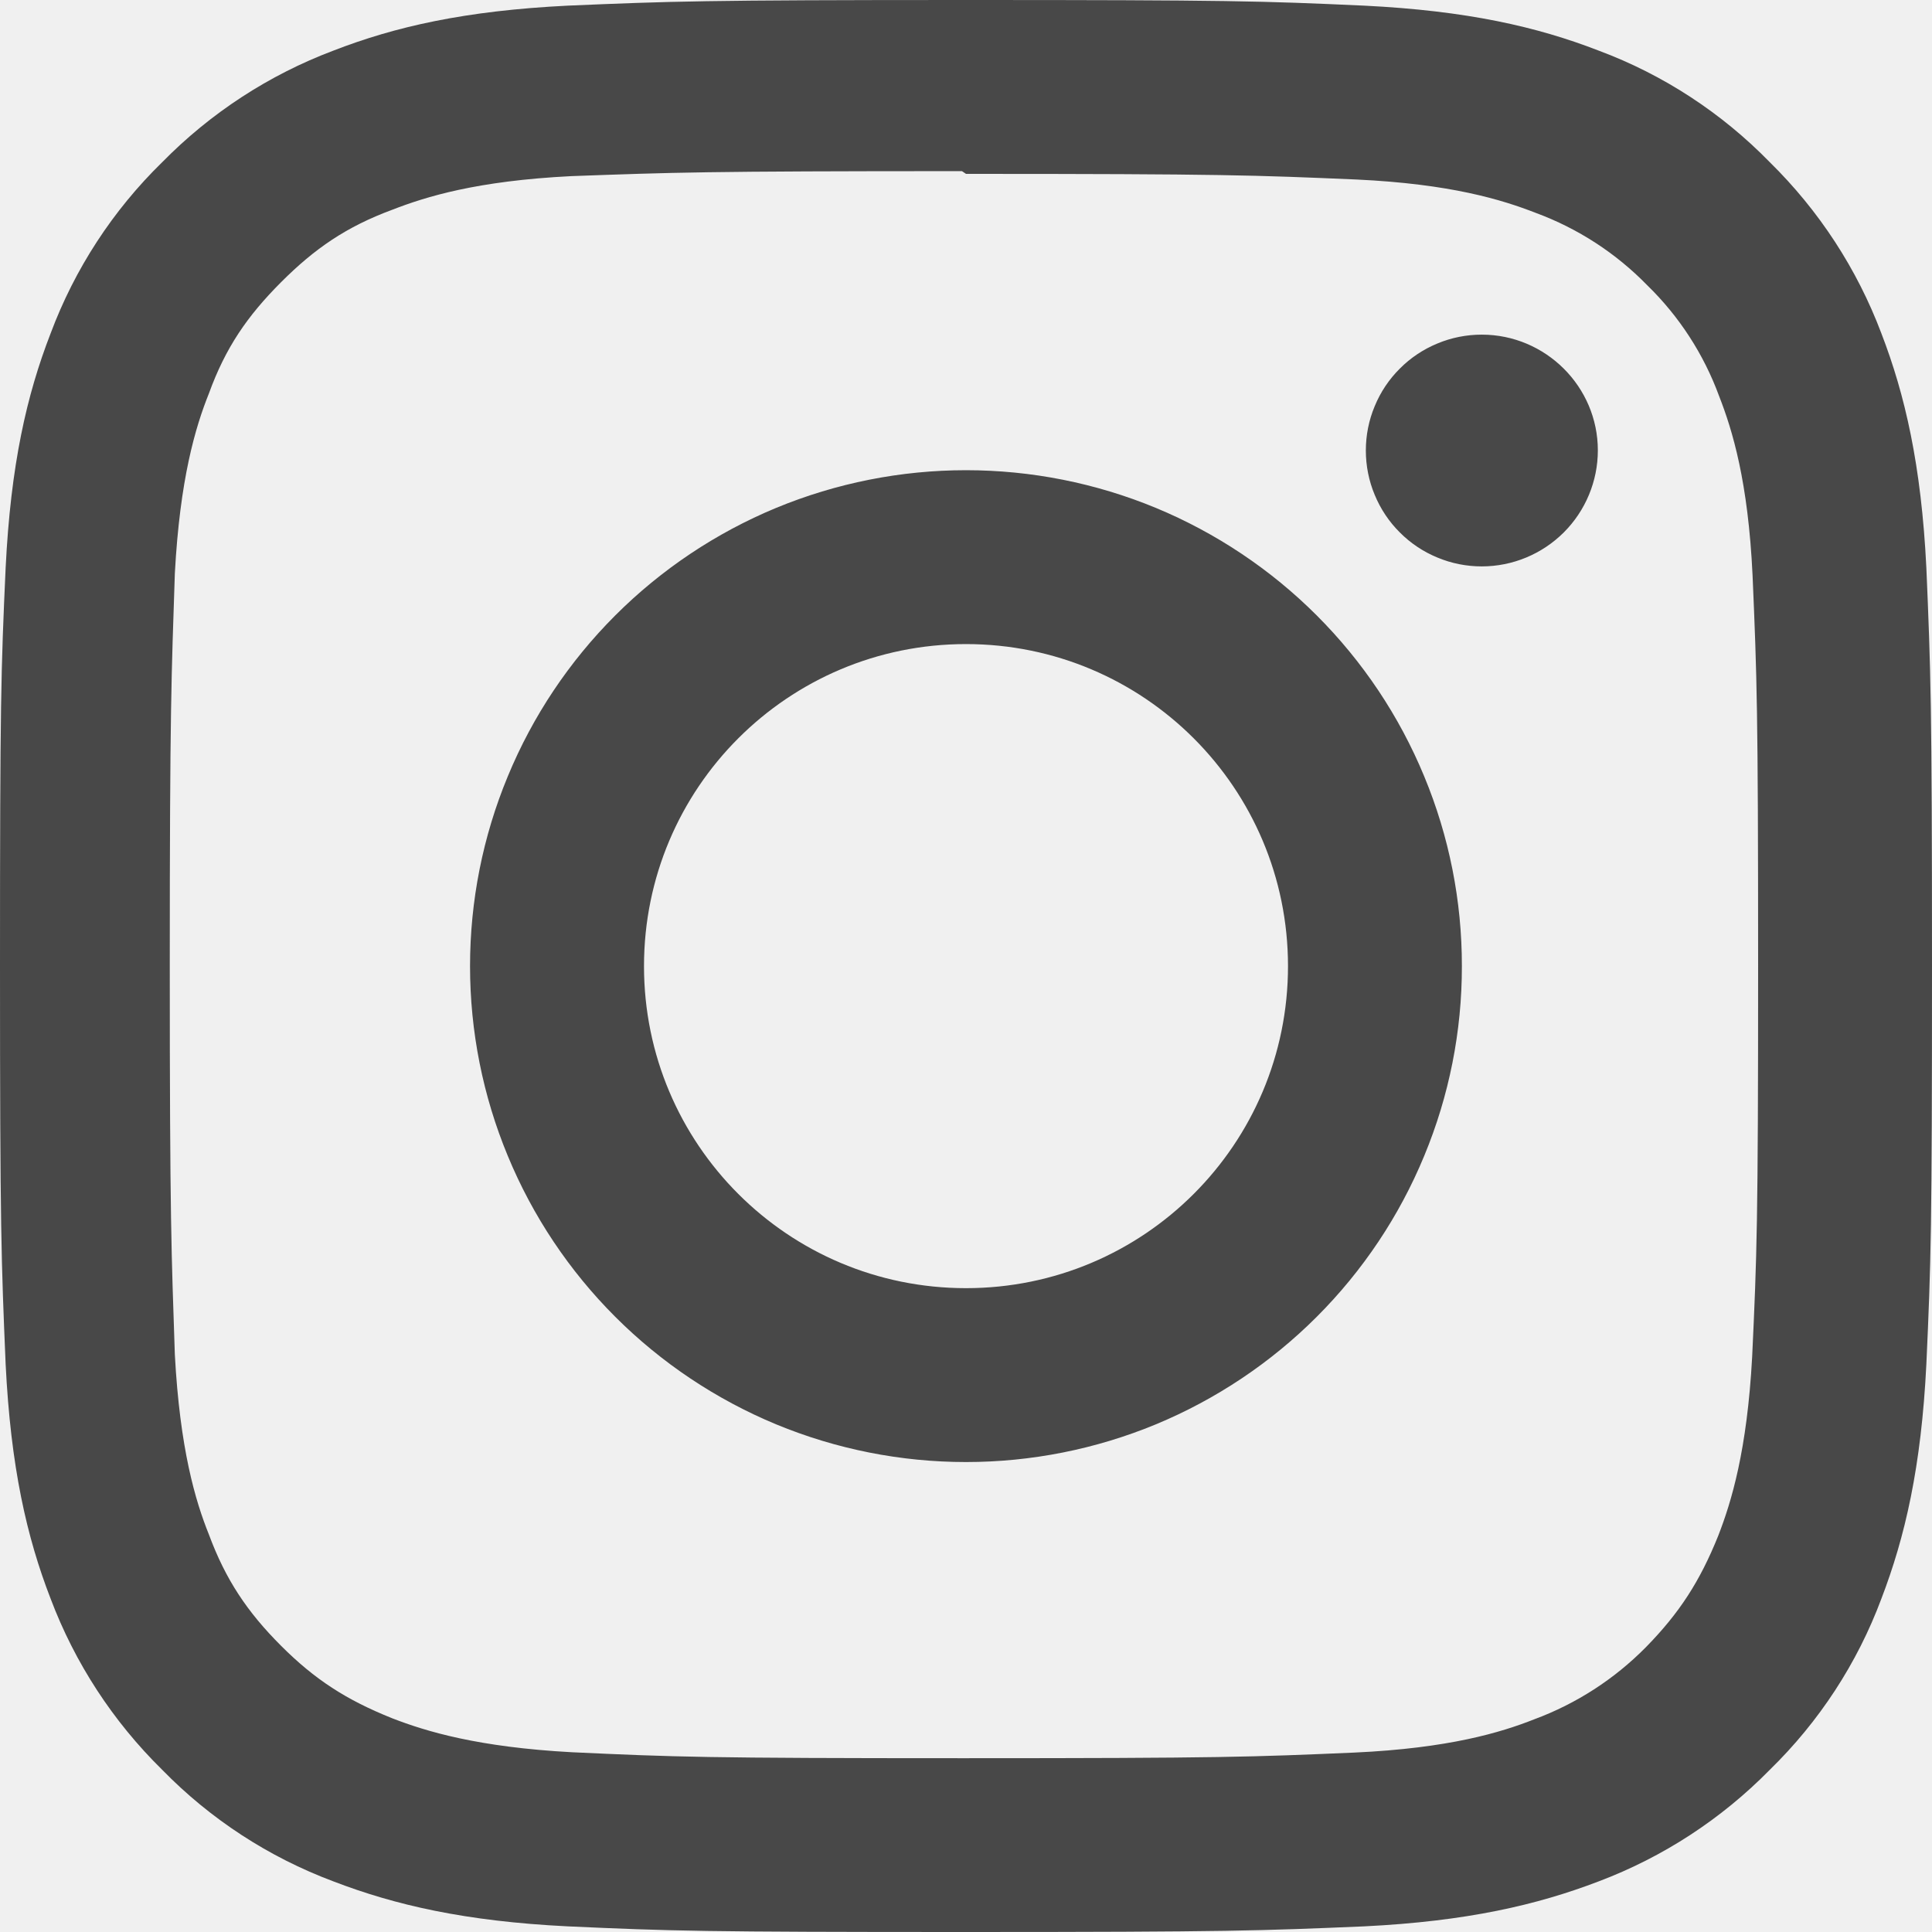
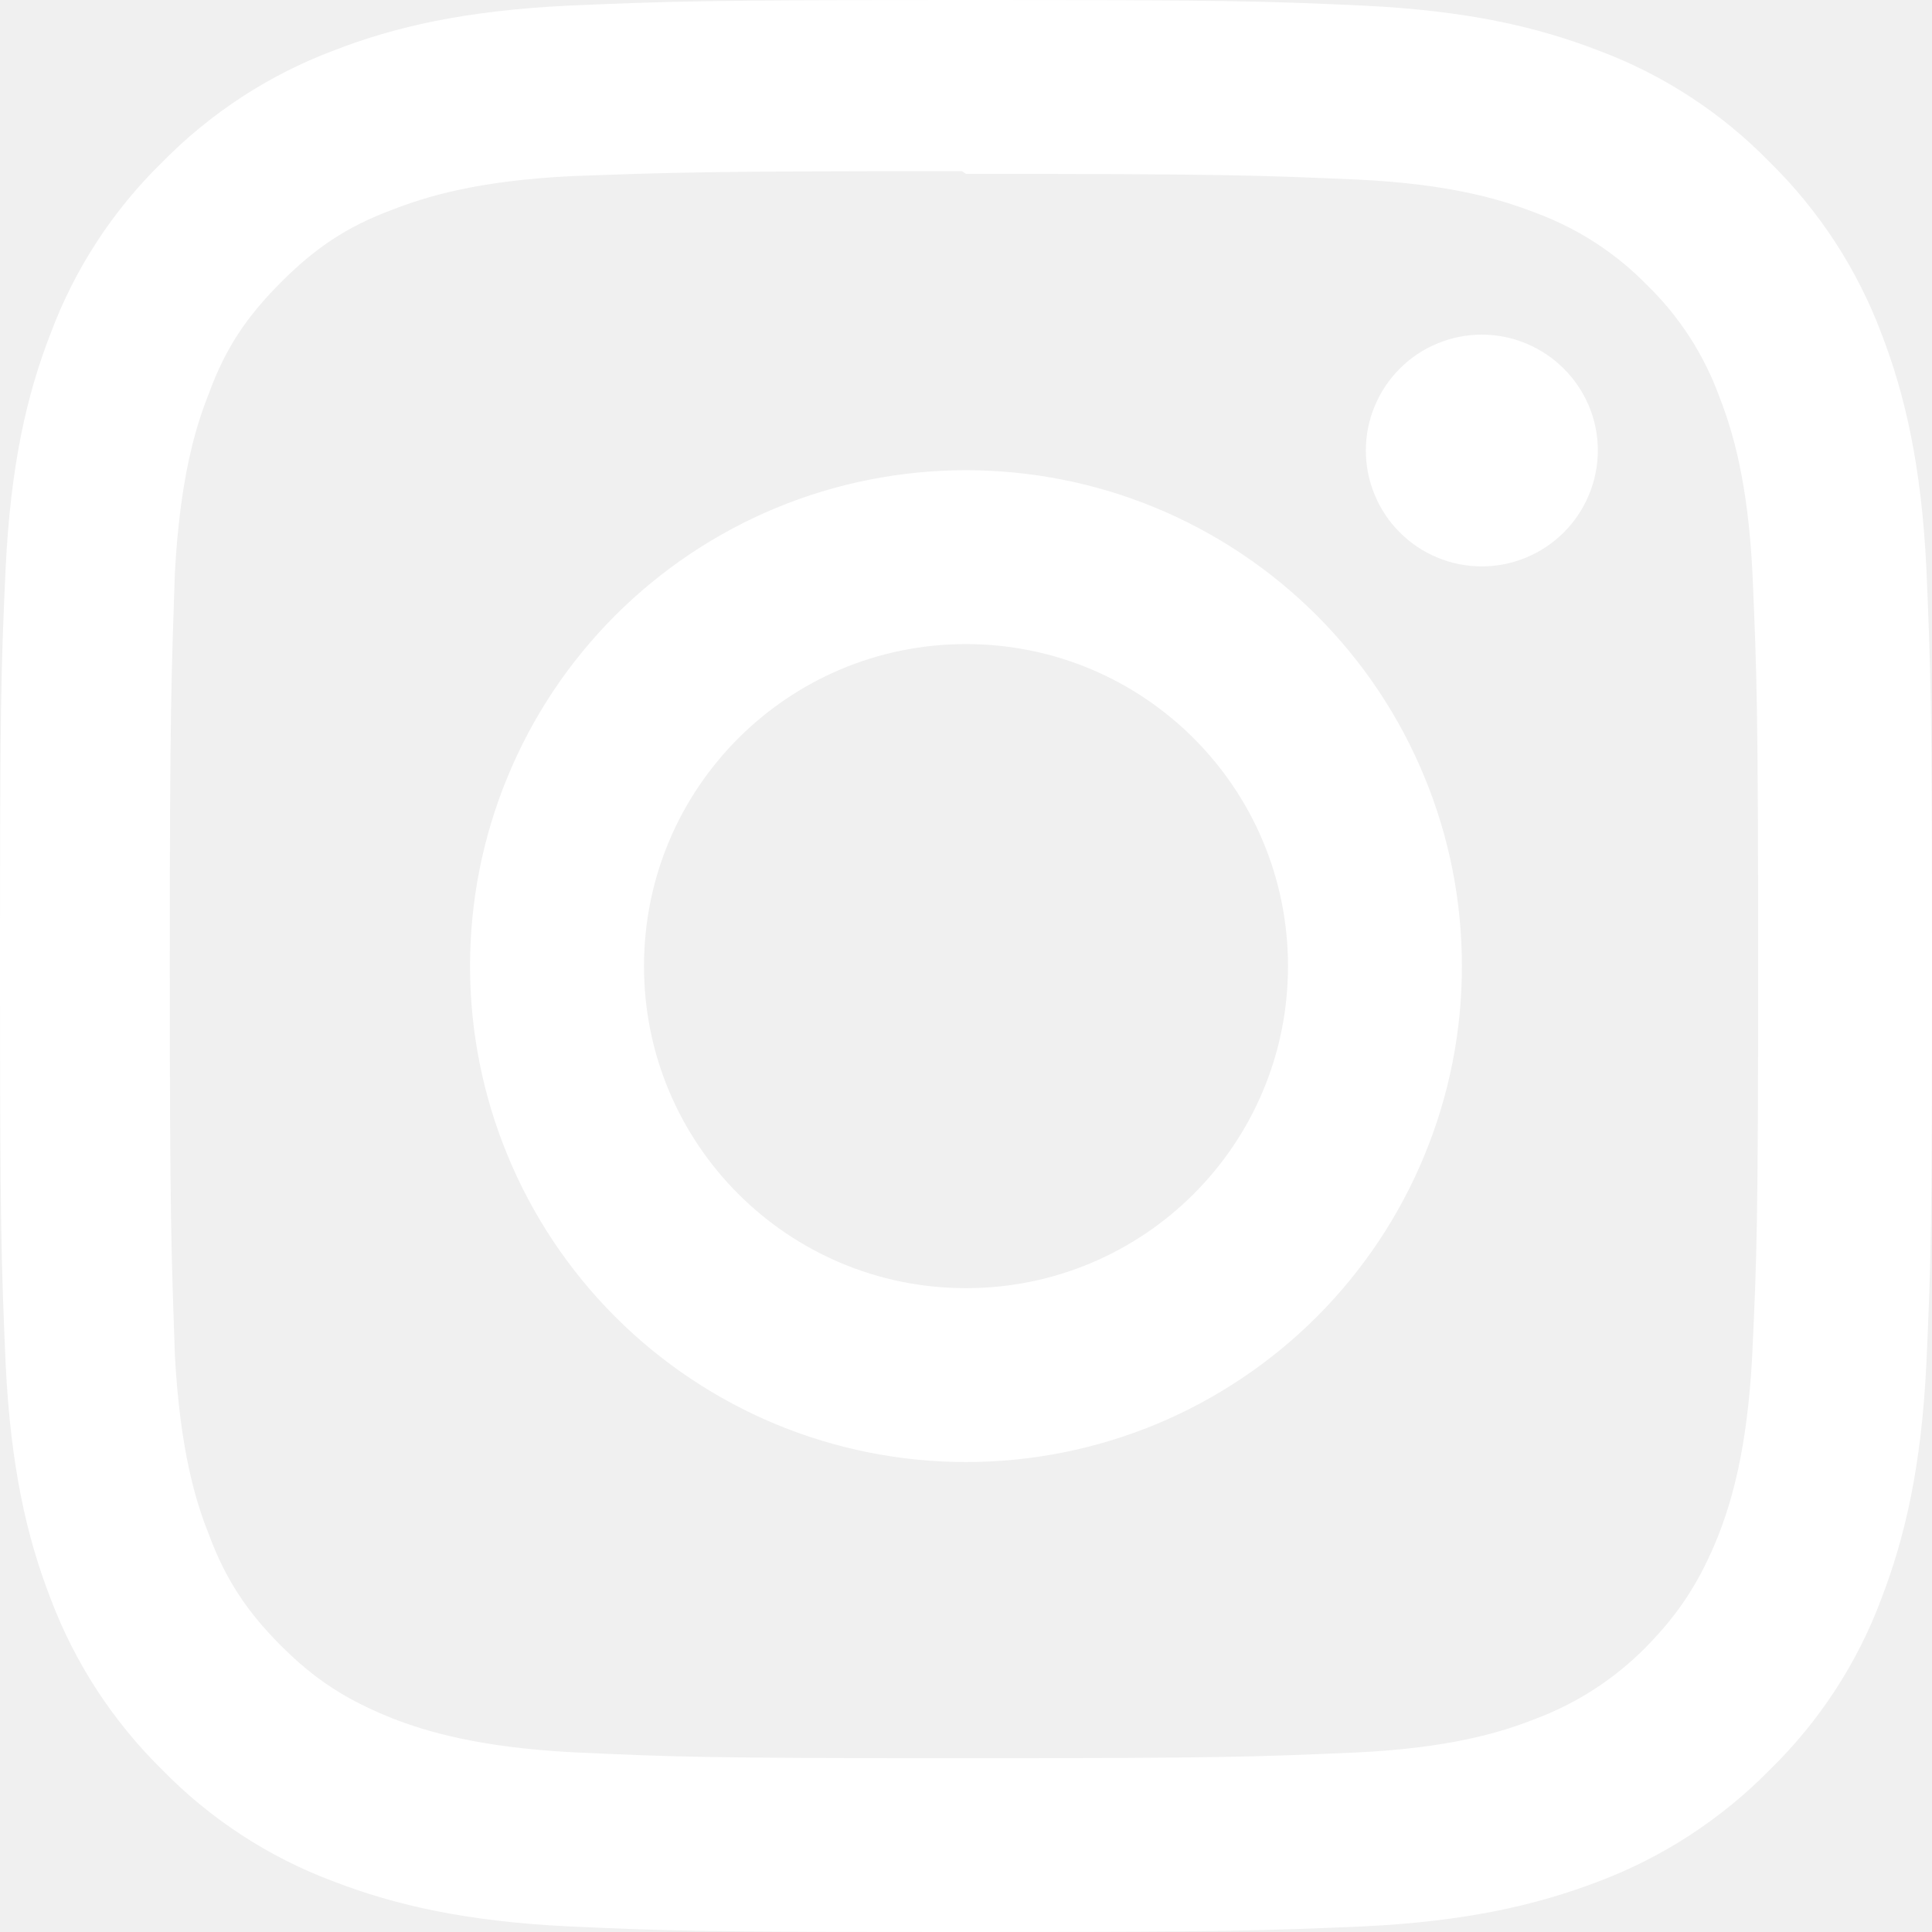
<svg xmlns="http://www.w3.org/2000/svg" width="24" height="24" viewBox="0 0 24 24" fill="none">
-   <path d="M12 0C8.738 0 8.331 0.016 7.055 0.07C5.773 0.133 4.906 0.332 4.141 0.629C3.34 0.931 2.615 1.404 2.015 2.015C1.402 2.613 0.929 3.339 0.629 4.141C0.332 4.906 0.133 5.773 0.07 7.055C0.012 8.332 0 8.738 0 12C0 15.262 0.016 15.669 0.07 16.945C0.133 18.224 0.332 19.094 0.629 19.86C0.931 20.66 1.404 21.385 2.015 21.985C2.613 22.598 3.339 23.071 4.141 23.371C4.906 23.665 5.776 23.867 7.055 23.93C8.332 23.988 8.738 24 12 24C15.262 24 15.669 23.984 16.945 23.93C18.224 23.867 19.094 23.664 19.86 23.371C20.66 23.069 21.385 22.596 21.985 21.985C22.598 21.387 23.072 20.662 23.371 19.86C23.665 19.094 23.867 18.224 23.93 16.945C23.988 15.668 24 15.262 24 12C24 8.738 23.984 8.331 23.93 7.055C23.867 5.776 23.664 4.901 23.371 4.141C23.069 3.34 22.596 2.615 21.985 2.015C21.387 1.402 20.662 0.928 19.86 0.629C19.094 0.332 18.224 0.133 16.945 0.07C15.668 0.012 15.262 0 12 0ZM12 2.16C15.204 2.16 15.586 2.176 16.852 2.23C18.02 2.285 18.656 2.48 19.079 2.645C19.601 2.838 20.073 3.144 20.462 3.543C20.86 3.93 21.165 4.401 21.356 4.922C21.521 5.344 21.716 5.981 21.771 7.148C21.825 8.415 21.84 8.798 21.84 12.001C21.84 15.204 21.825 15.587 21.766 16.853C21.703 18.021 21.508 18.657 21.344 19.079C21.117 19.643 20.863 20.037 20.445 20.463C20.055 20.858 19.582 21.164 19.061 21.357C18.644 21.522 17.999 21.717 16.827 21.771C15.554 21.826 15.179 21.841 11.967 21.841C8.755 21.841 8.381 21.826 7.106 21.767C5.938 21.704 5.294 21.509 4.872 21.345C4.302 21.117 3.911 20.864 3.492 20.445C3.07 20.023 2.802 19.621 2.595 19.062C2.427 18.645 2.235 18 2.172 16.828C2.13 15.57 2.109 15.18 2.109 11.983C2.109 8.787 2.13 8.397 2.172 7.123C2.235 5.95 2.427 5.307 2.595 4.888C2.802 4.318 3.071 3.927 3.492 3.505C3.91 3.087 4.302 2.817 4.872 2.606C5.294 2.442 5.923 2.247 7.095 2.188C8.368 2.142 8.743 2.126 11.95 2.126L12 2.16ZM12 5.841C11.191 5.841 10.39 6 9.642 6.309C8.895 6.619 8.215 7.073 7.643 7.645C7.071 8.217 6.617 8.896 6.308 9.644C5.998 10.391 5.839 11.192 5.839 12.002C5.839 12.811 5.998 13.612 6.308 14.359C6.617 15.107 7.071 15.786 7.643 16.358C8.215 16.93 8.895 17.384 9.642 17.694C10.39 18.003 11.191 18.162 12 18.162C12.809 18.162 13.61 18.003 14.358 17.694C15.105 17.384 15.785 16.93 16.357 16.358C16.929 15.786 17.383 15.107 17.692 14.359C18.002 13.612 18.161 12.811 18.16 12.002C18.161 11.192 18.002 10.391 17.692 9.644C17.383 8.896 16.929 8.217 16.357 7.645C15.785 7.073 15.105 6.619 14.358 6.309C13.61 6 12.809 5.841 12 5.841ZM12 16.002C9.789 16.002 8 14.213 8 12.002C8 9.79 9.789 8.001 12 8.001C14.211 8.001 16 9.79 16 12.002C16 14.213 14.211 16.002 12 16.002ZM19.849 5.595C19.849 5.977 19.696 6.344 19.426 6.614C19.155 6.884 18.789 7.036 18.407 7.036C18.218 7.036 18.03 6.999 17.856 6.926C17.681 6.854 17.522 6.748 17.389 6.614C17.255 6.481 17.149 6.322 17.077 6.147C17.004 5.973 16.967 5.785 16.967 5.596C16.967 5.407 17.004 5.22 17.077 5.046C17.149 4.871 17.255 4.712 17.389 4.579C17.522 4.445 17.681 4.339 17.856 4.267C18.03 4.194 18.218 4.157 18.407 4.157C19.199 4.157 19.849 4.802 19.849 5.595Z" fill="#484848" />
+   <path d="M12 0C8.738 0 8.331 0.016 7.055 0.07C5.773 0.133 4.906 0.332 4.141 0.629C3.34 0.931 2.615 1.404 2.015 2.015C1.402 2.613 0.929 3.339 0.629 4.141C0.332 4.906 0.133 5.773 0.07 7.055C0.012 8.332 0 8.738 0 12C0 15.262 0.016 15.669 0.07 16.945C0.133 18.224 0.332 19.094 0.629 19.86C0.931 20.66 1.404 21.385 2.015 21.985C2.613 22.598 3.339 23.071 4.141 23.371C4.906 23.665 5.776 23.867 7.055 23.93C8.332 23.988 8.738 24 12 24C15.262 24 15.669 23.984 16.945 23.93C18.224 23.867 19.094 23.664 19.86 23.371C20.66 23.069 21.385 22.596 21.985 21.985C22.598 21.387 23.072 20.662 23.371 19.86C23.665 19.094 23.867 18.224 23.93 16.945C23.988 15.668 24 15.262 24 12C24 8.738 23.984 8.331 23.93 7.055C23.867 5.776 23.664 4.901 23.371 4.141C23.069 3.34 22.596 2.615 21.985 2.015C21.387 1.402 20.662 0.928 19.86 0.629C19.094 0.332 18.224 0.133 16.945 0.07C15.668 0.012 15.262 0 12 0ZM12 2.16C15.204 2.16 15.586 2.176 16.852 2.23C18.02 2.285 18.656 2.48 19.079 2.645C19.601 2.838 20.073 3.144 20.462 3.543C20.86 3.93 21.165 4.401 21.356 4.922C21.521 5.344 21.716 5.981 21.771 7.148C21.825 8.415 21.84 8.798 21.84 12.001C21.84 15.204 21.825 15.587 21.766 16.853C21.703 18.021 21.508 18.657 21.344 19.079C21.117 19.643 20.863 20.037 20.445 20.463C20.055 20.858 19.582 21.164 19.061 21.357C18.644 21.522 17.999 21.717 16.827 21.771C15.554 21.826 15.179 21.841 11.967 21.841C8.755 21.841 8.381 21.826 7.106 21.767C5.938 21.704 5.294 21.509 4.872 21.345C4.302 21.117 3.911 20.864 3.492 20.445C3.07 20.023 2.802 19.621 2.595 19.062C2.427 18.645 2.235 18 2.172 16.828C2.13 15.57 2.109 15.18 2.109 11.983C2.109 8.787 2.13 8.397 2.172 7.123C2.235 5.95 2.427 5.307 2.595 4.888C2.802 4.318 3.071 3.927 3.492 3.505C3.91 3.087 4.302 2.817 4.872 2.606C5.294 2.442 5.923 2.247 7.095 2.188C8.368 2.142 8.743 2.126 11.95 2.126L12 2.16ZM12 5.841C11.191 5.841 10.39 6 9.642 6.309C8.895 6.619 8.215 7.073 7.643 7.645C7.071 8.217 6.617 8.896 6.308 9.644C5.998 10.391 5.839 11.192 5.839 12.002C5.839 12.811 5.998 13.612 6.308 14.359C6.617 15.107 7.071 15.786 7.643 16.358C8.215 16.93 8.895 17.384 9.642 17.694C10.39 18.003 11.191 18.162 12 18.162C12.809 18.162 13.61 18.003 14.358 17.694C15.105 17.384 15.785 16.93 16.357 16.358C16.929 15.786 17.383 15.107 17.692 14.359C18.002 13.612 18.161 12.811 18.16 12.002C18.161 11.192 18.002 10.391 17.692 9.644C17.383 8.896 16.929 8.217 16.357 7.645C15.785 7.073 15.105 6.619 14.358 6.309C13.61 6 12.809 5.841 12 5.841ZM12 16.002C9.789 16.002 8 14.213 8 12.002C8 9.79 9.789 8.001 12 8.001C14.211 8.001 16 9.79 16 12.002C16 14.213 14.211 16.002 12 16.002ZM19.849 5.595C19.849 5.977 19.696 6.344 19.426 6.614C19.155 6.884 18.789 7.036 18.407 7.036C18.218 7.036 18.03 6.999 17.856 6.926C17.681 6.854 17.522 6.748 17.389 6.614C17.255 6.481 17.149 6.322 17.077 6.147C17.004 5.973 16.967 5.785 16.967 5.596C16.967 5.407 17.004 5.22 17.077 5.046C17.149 4.871 17.255 4.712 17.389 4.579C17.522 4.445 17.681 4.339 17.856 4.267C18.03 4.194 18.218 4.157 18.407 4.157C19.199 4.157 19.849 4.802 19.849 5.595Z" fill="white" />
</svg>
